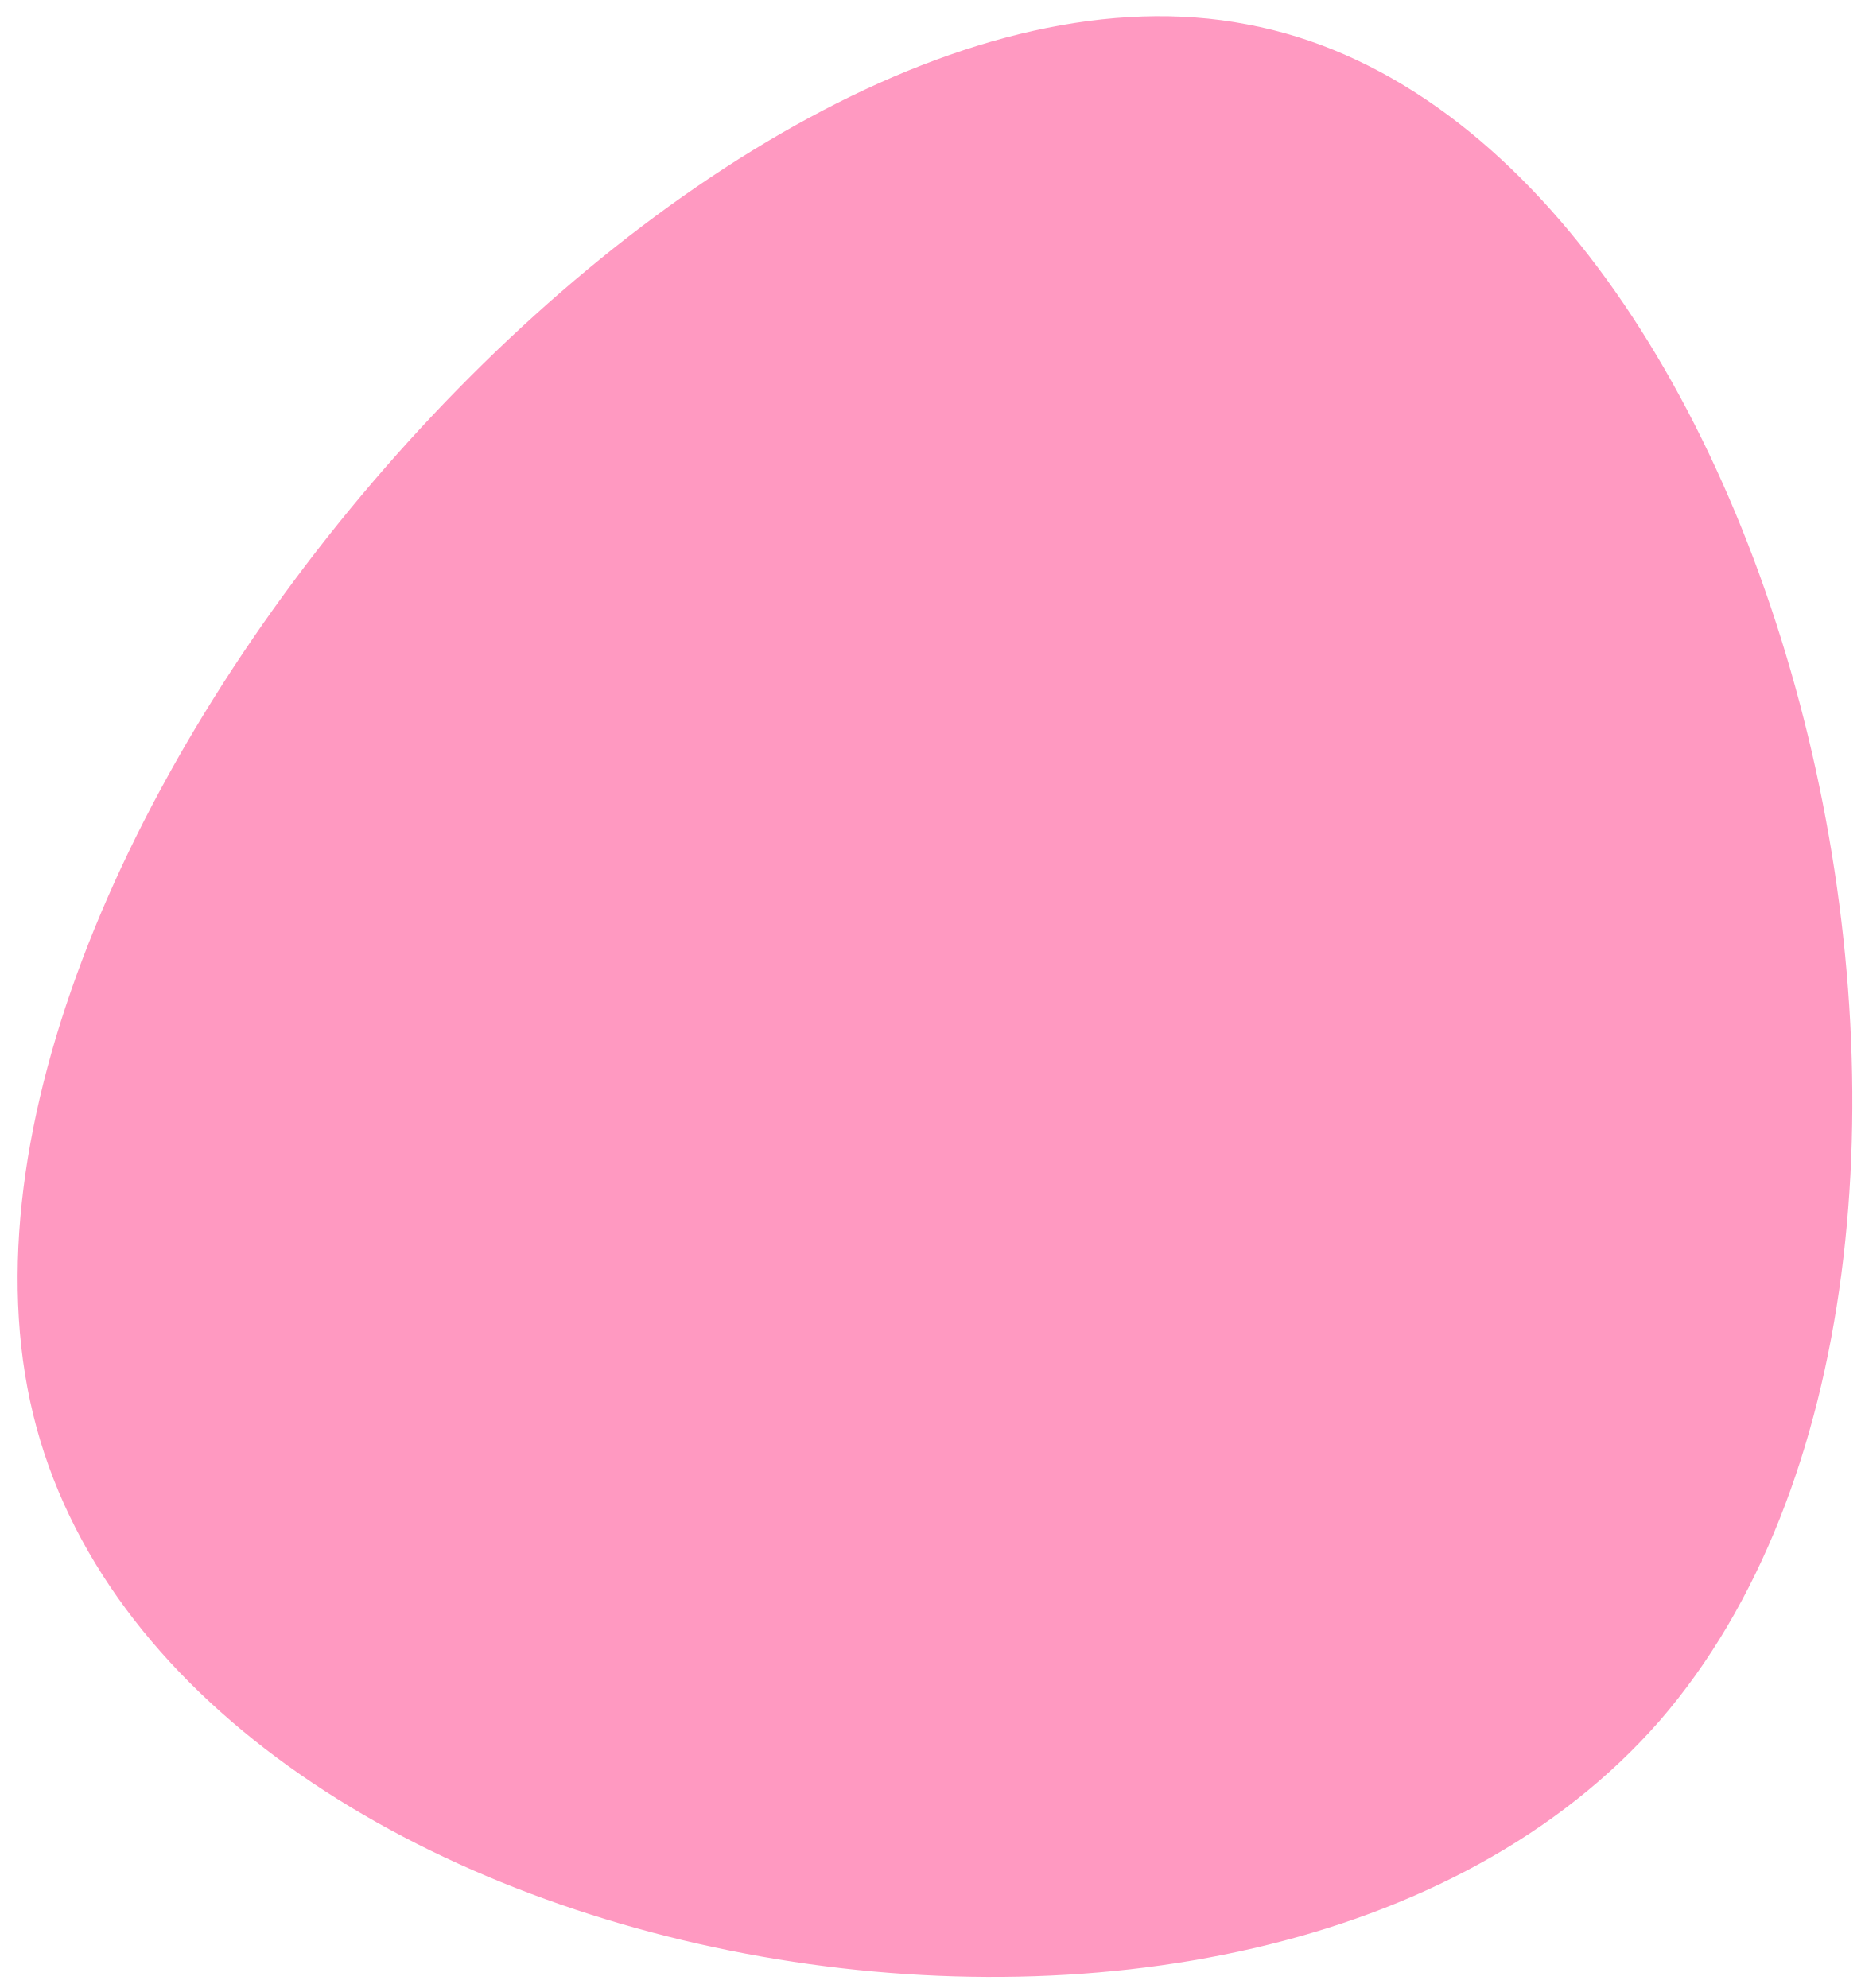
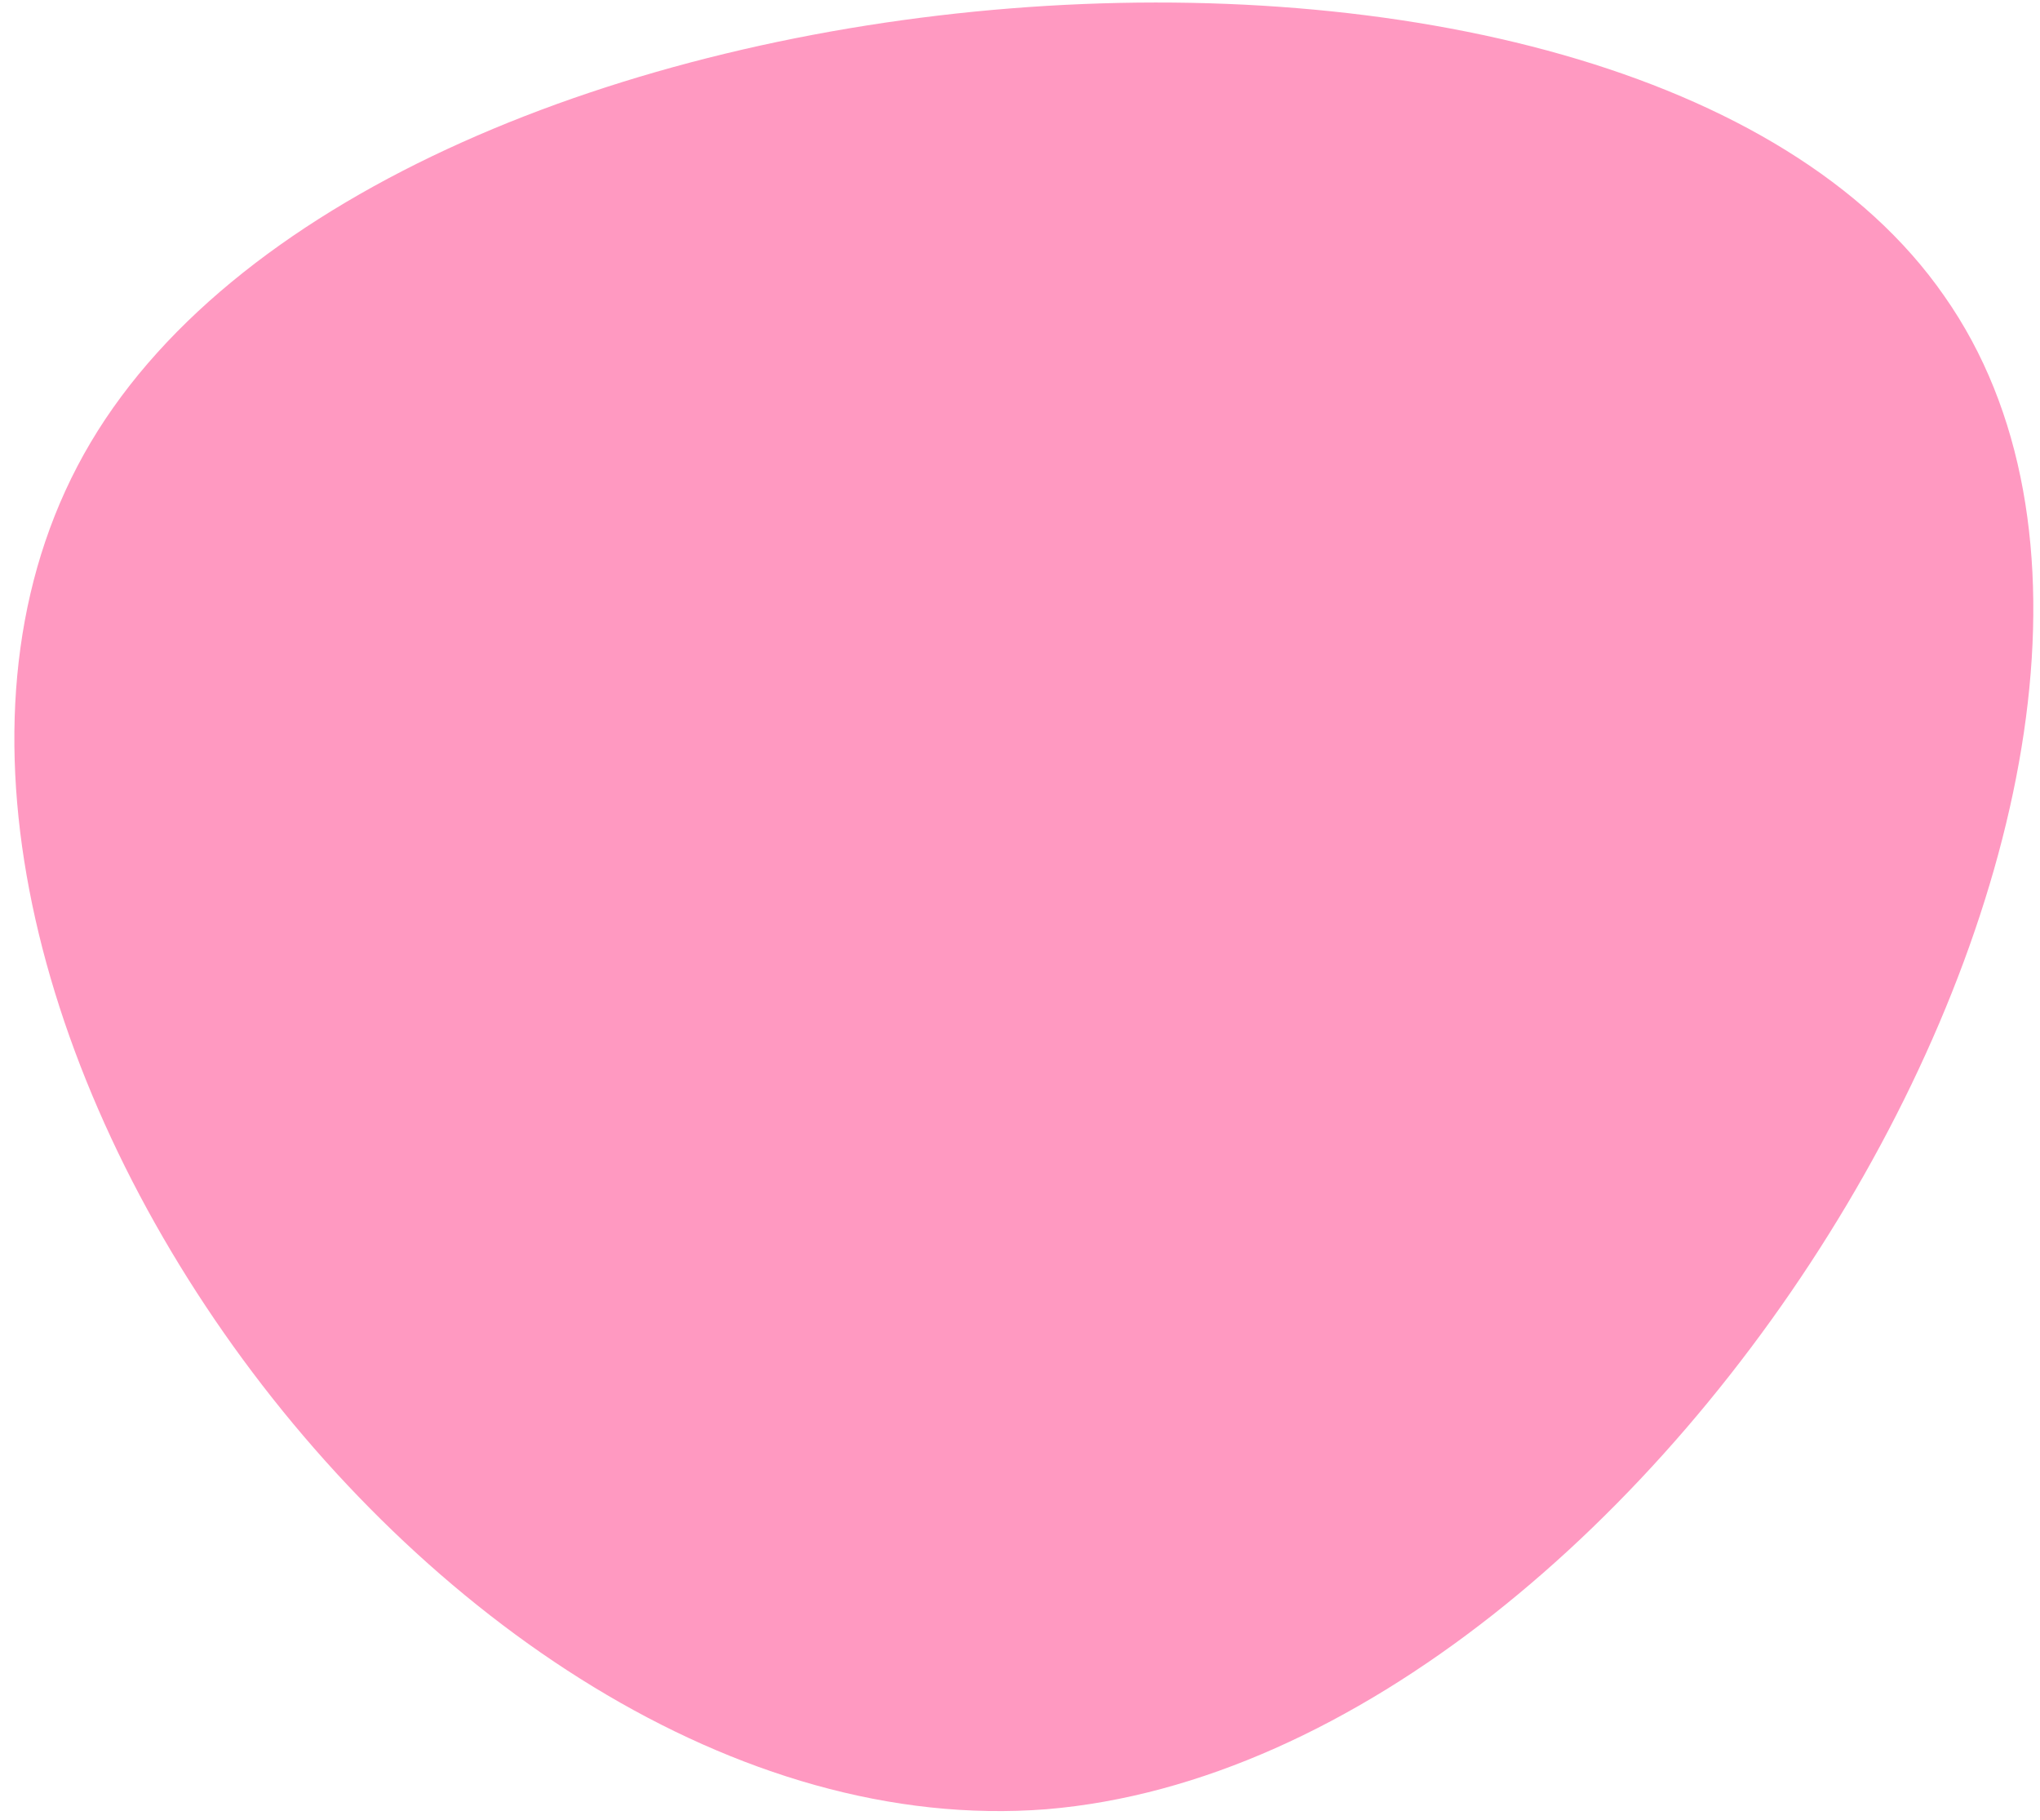
- <svg xmlns="http://www.w3.org/2000/svg" width="102" height="109" viewBox="0 0 102 109" fill="none">
-   <path d="M90.986 94.349C68.727 119.797 9.358 108.549 1.816 77.545C-5.727 46.54 38.597 -4.401 68.358 1.335C98.159 6.891 113.05 68.856 90.986 94.349Z" fill="#FF0066" fill-opacity="0.4" />
+ <svg xmlns="http://www.w3.org/2000/svg" width="111" height="99" viewBox="0 0 111 99" fill="none">
+   <path d="M56.935 98.427C23.228 101.057 -11.35 51.505 4.936 24.065C21.223 -3.374 88.529 -8.801 105.795 16.109C123.216 40.919 90.534 95.63 56.935 98.427Z" fill="#FF0066" fill-opacity="0.4" />
</svg>
